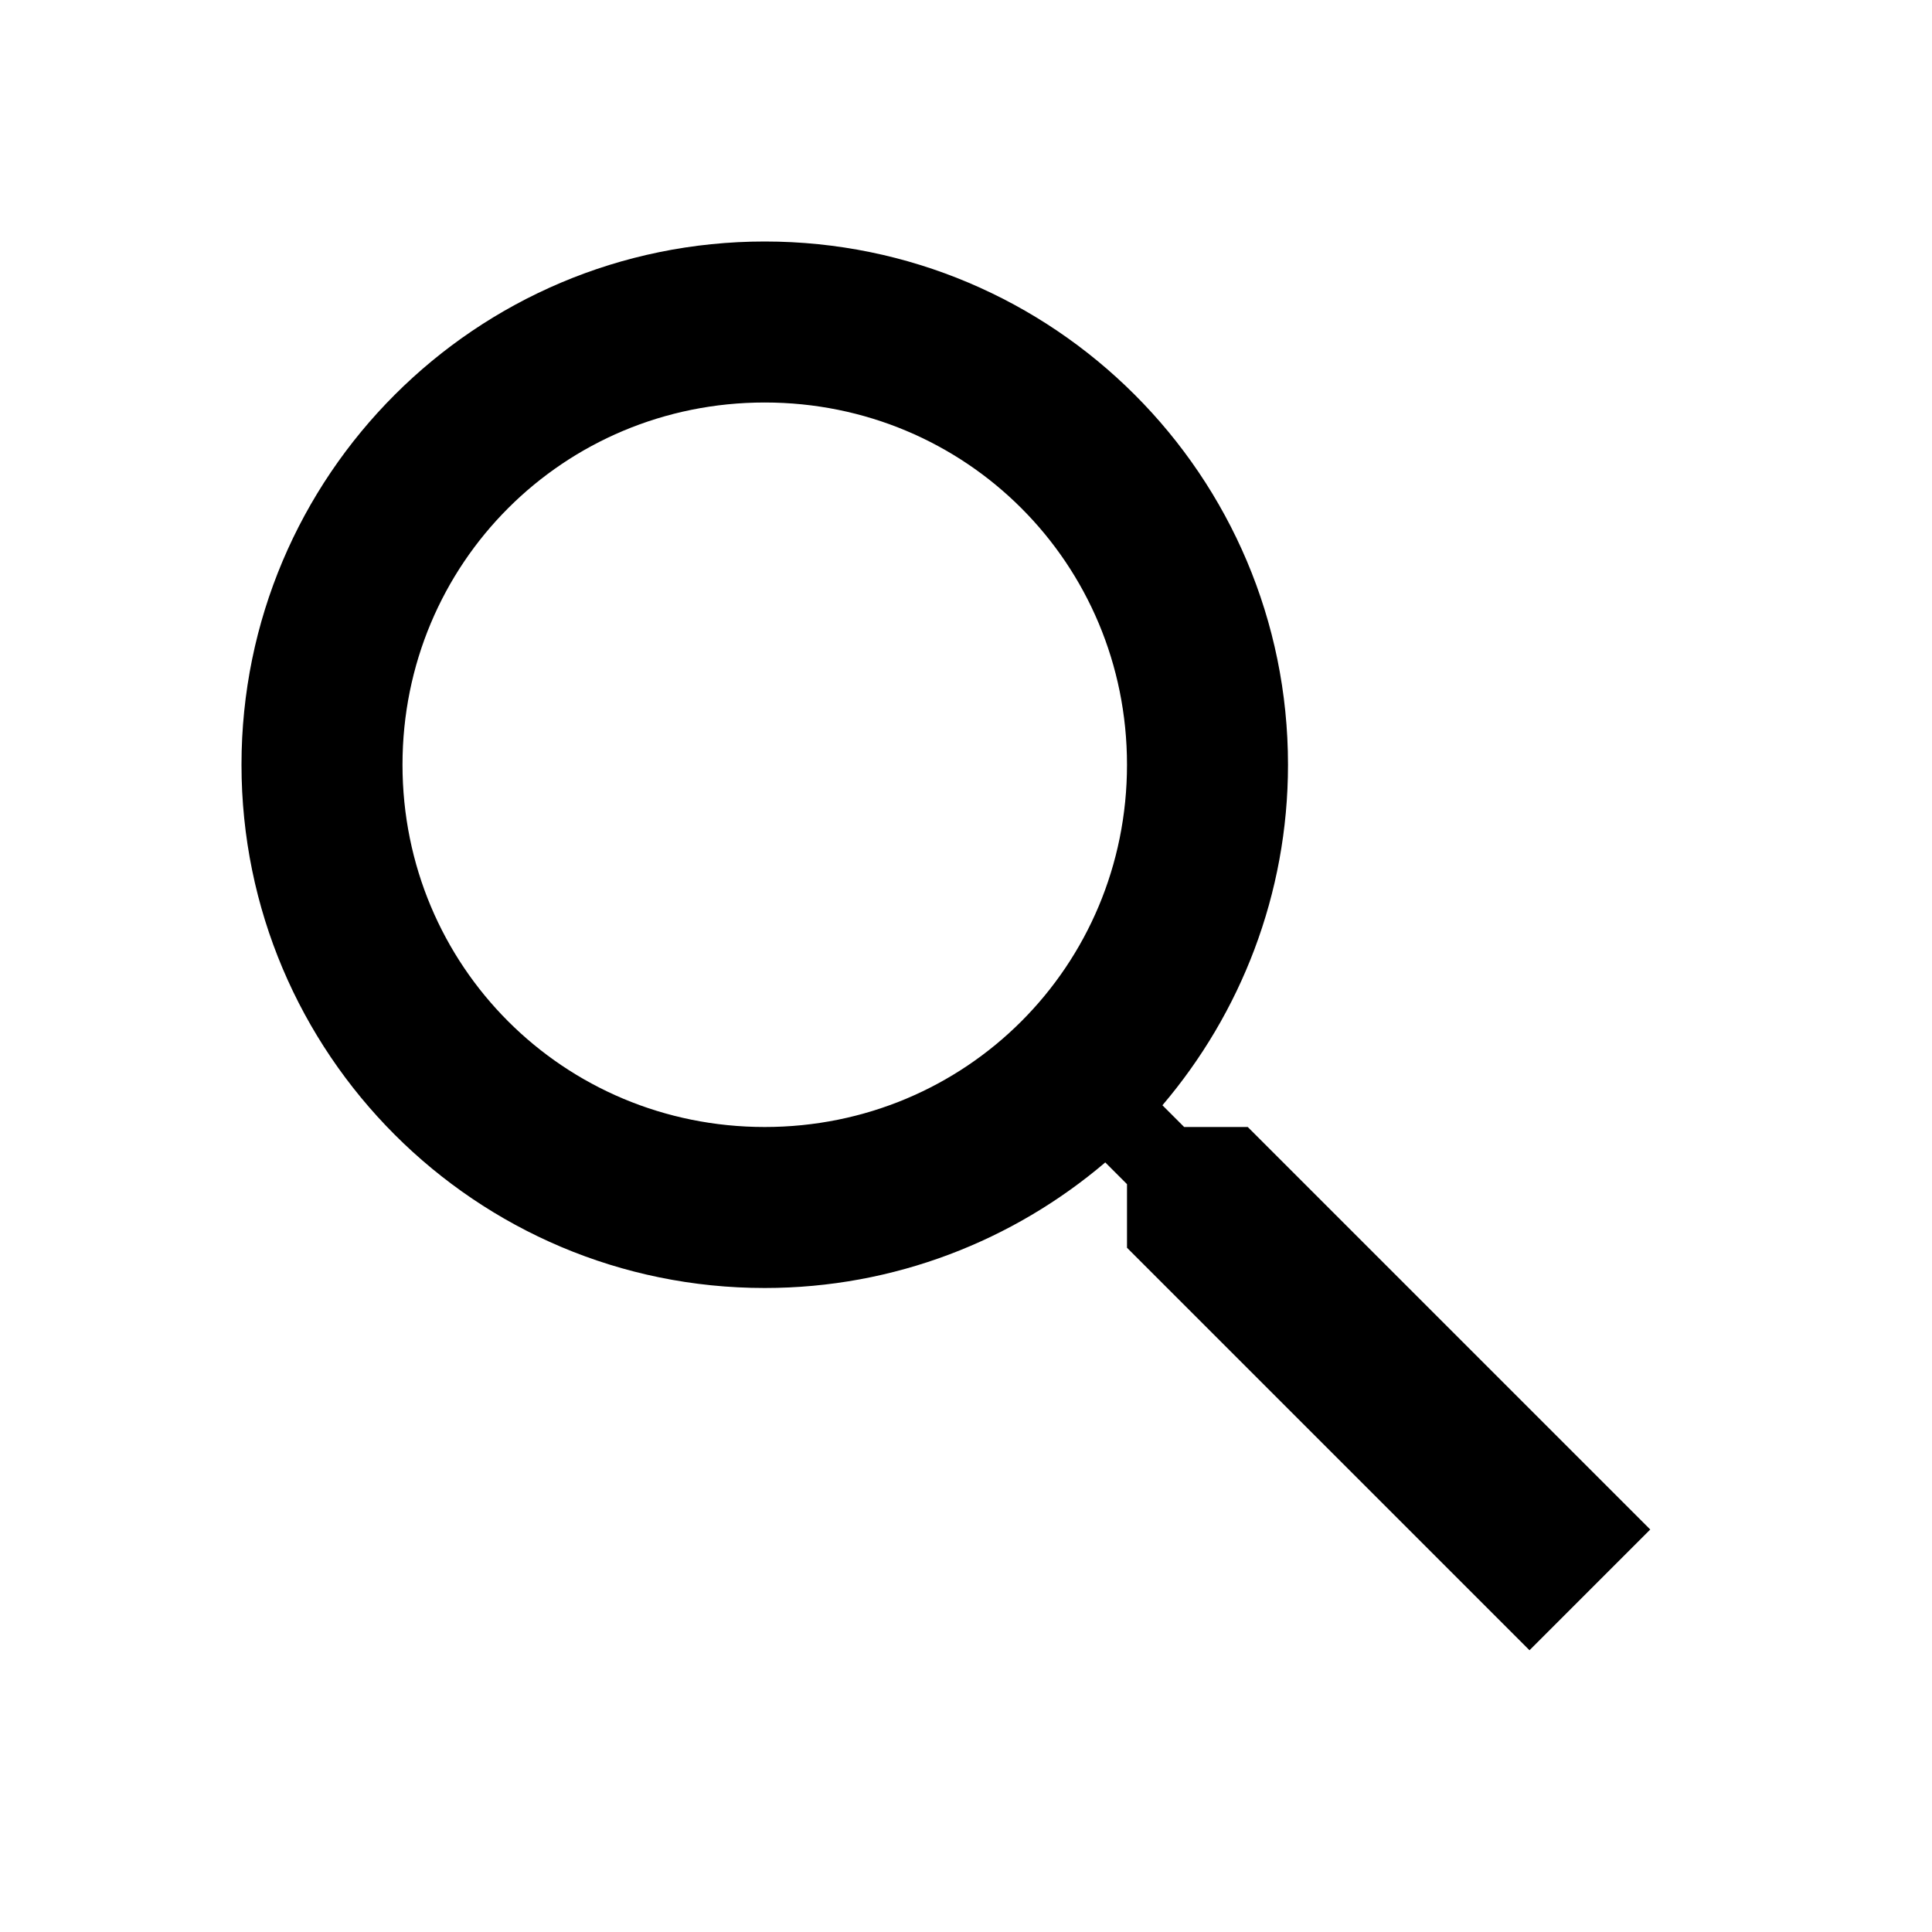
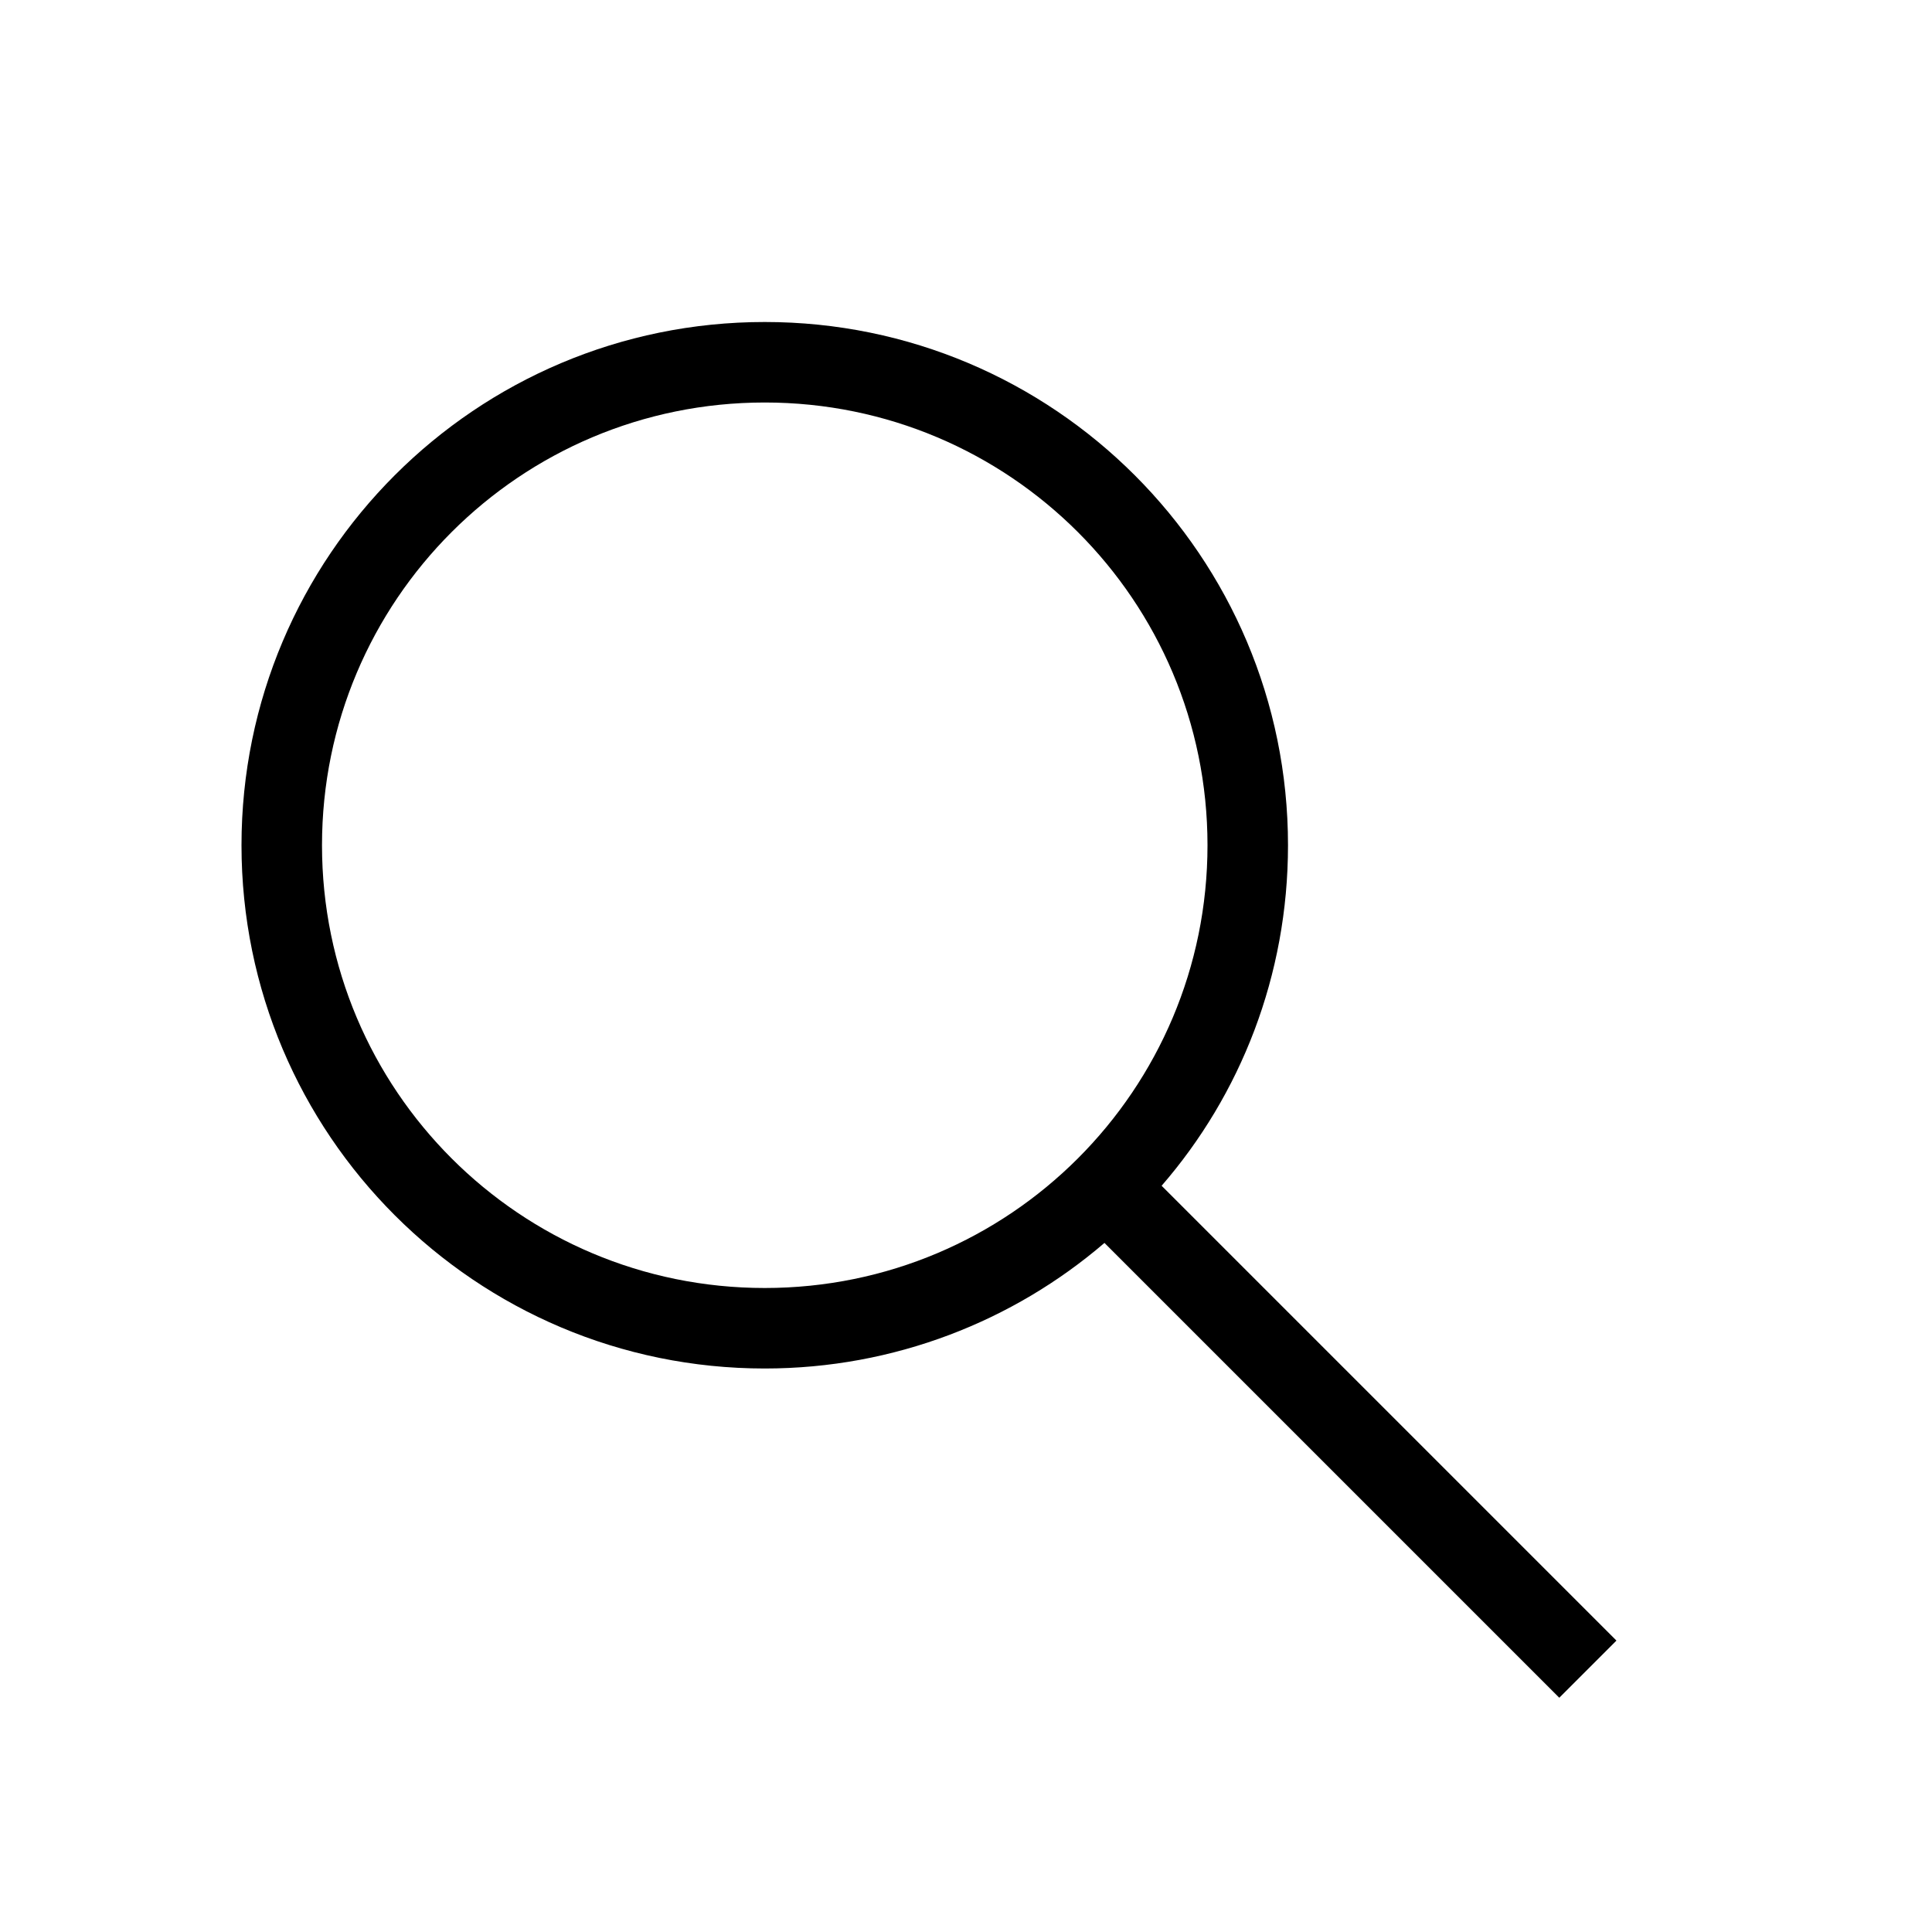
<svg xmlns="http://www.w3.org/2000/svg" viewBox="0 0 24 24">
-   <path d="M9.5,3A6.5,6.5 0 0,1 16,9.5C16,11.11 15.41,12.59 14.44,13.73L14.71,14H15.5L20.5,19L19,20.5L14,15.5V14.71L13.73,14.44C12.59,15.41 11.11,16 9.5,16A6.5,6.5 0 0,1 3,9.5A6.5,6.5 0 0,1 9.5,3M9.5,5C7,5 5,7 5,9.5C5,12 7,14 9.5,14C12,14 14,12 14,9.5C14,7 12,5 9.5,5Z" />
+   <path d="M9.5,4C13.09,4 16,6.91 16,10.5C16,12.12 15.41,13.6 14.43,14.73L20.08,20.38L19.37,21.09L13.72,15.44C12.59,16.41 11.11,17 9.5,17C5.91,17 3,14.09 3,10.5C3,6.91 5.91,4 9.5,4M9.5,5C6.46,5 4,7.46 4,10.5C4,13.54 6.46,16 9.5,16C12.54,16 15,13.54 15,10.5C15,7.46 12.54,5 9.5,5Z" />
</svg>
